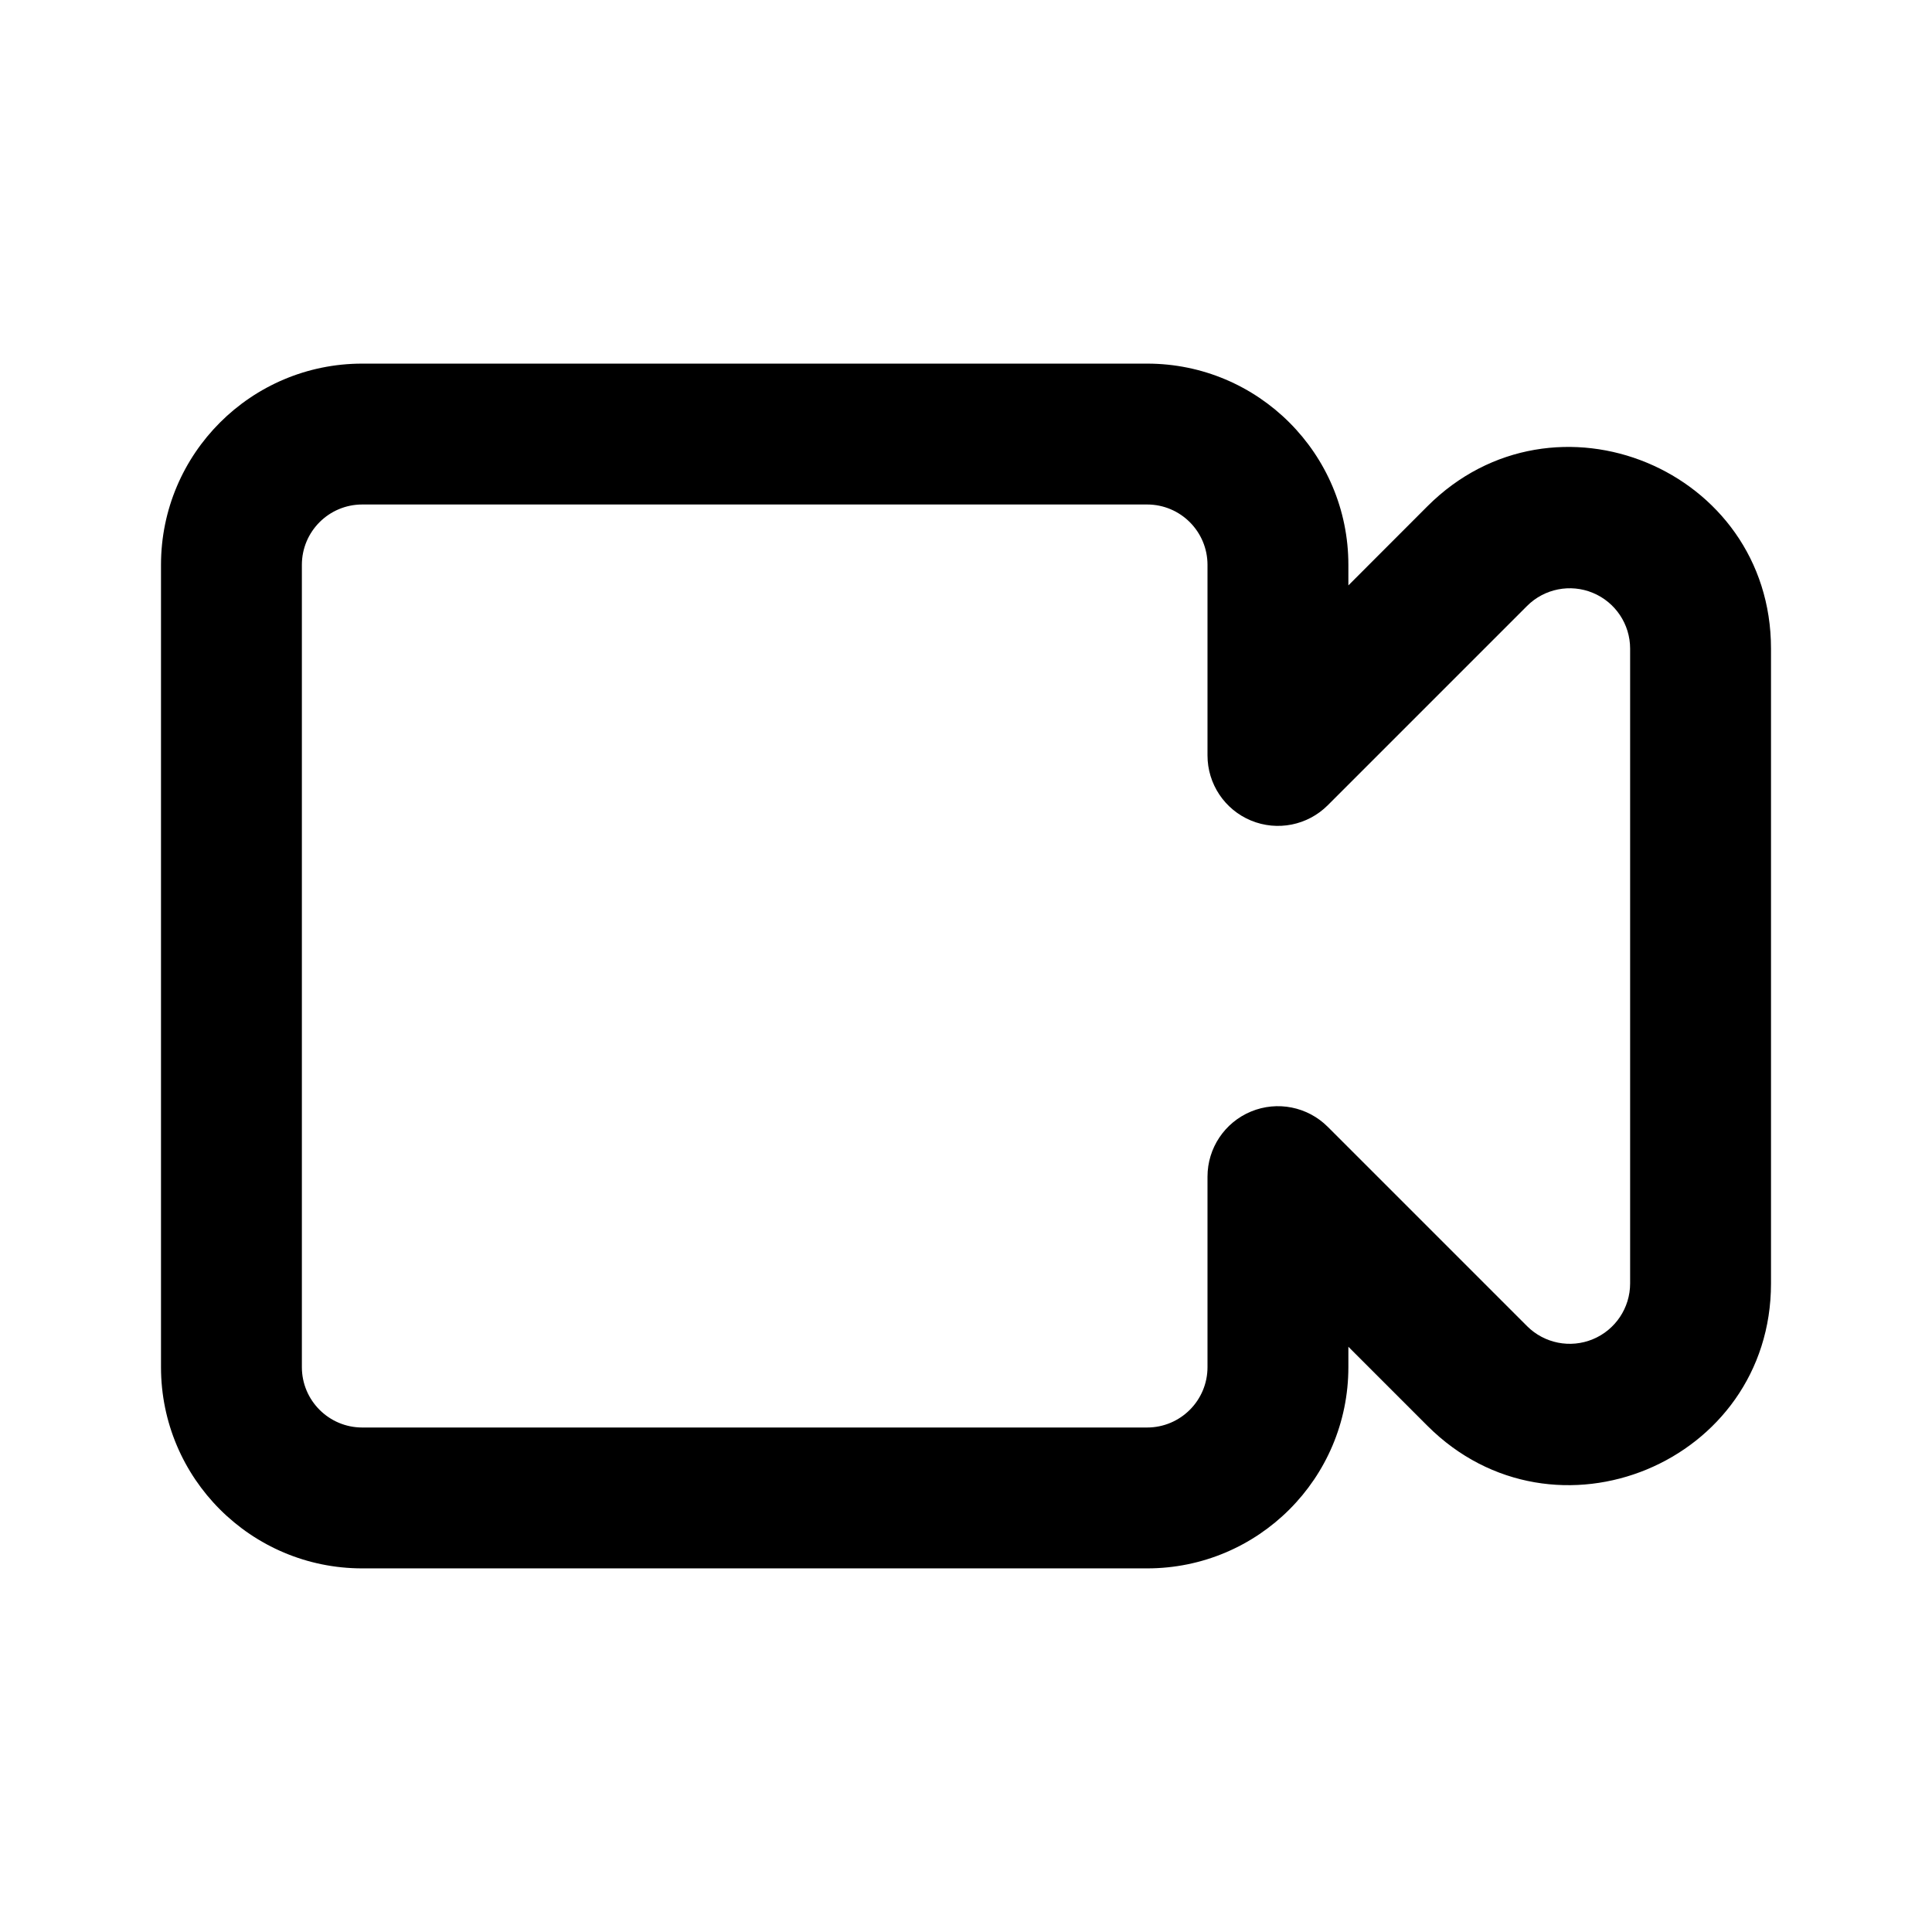
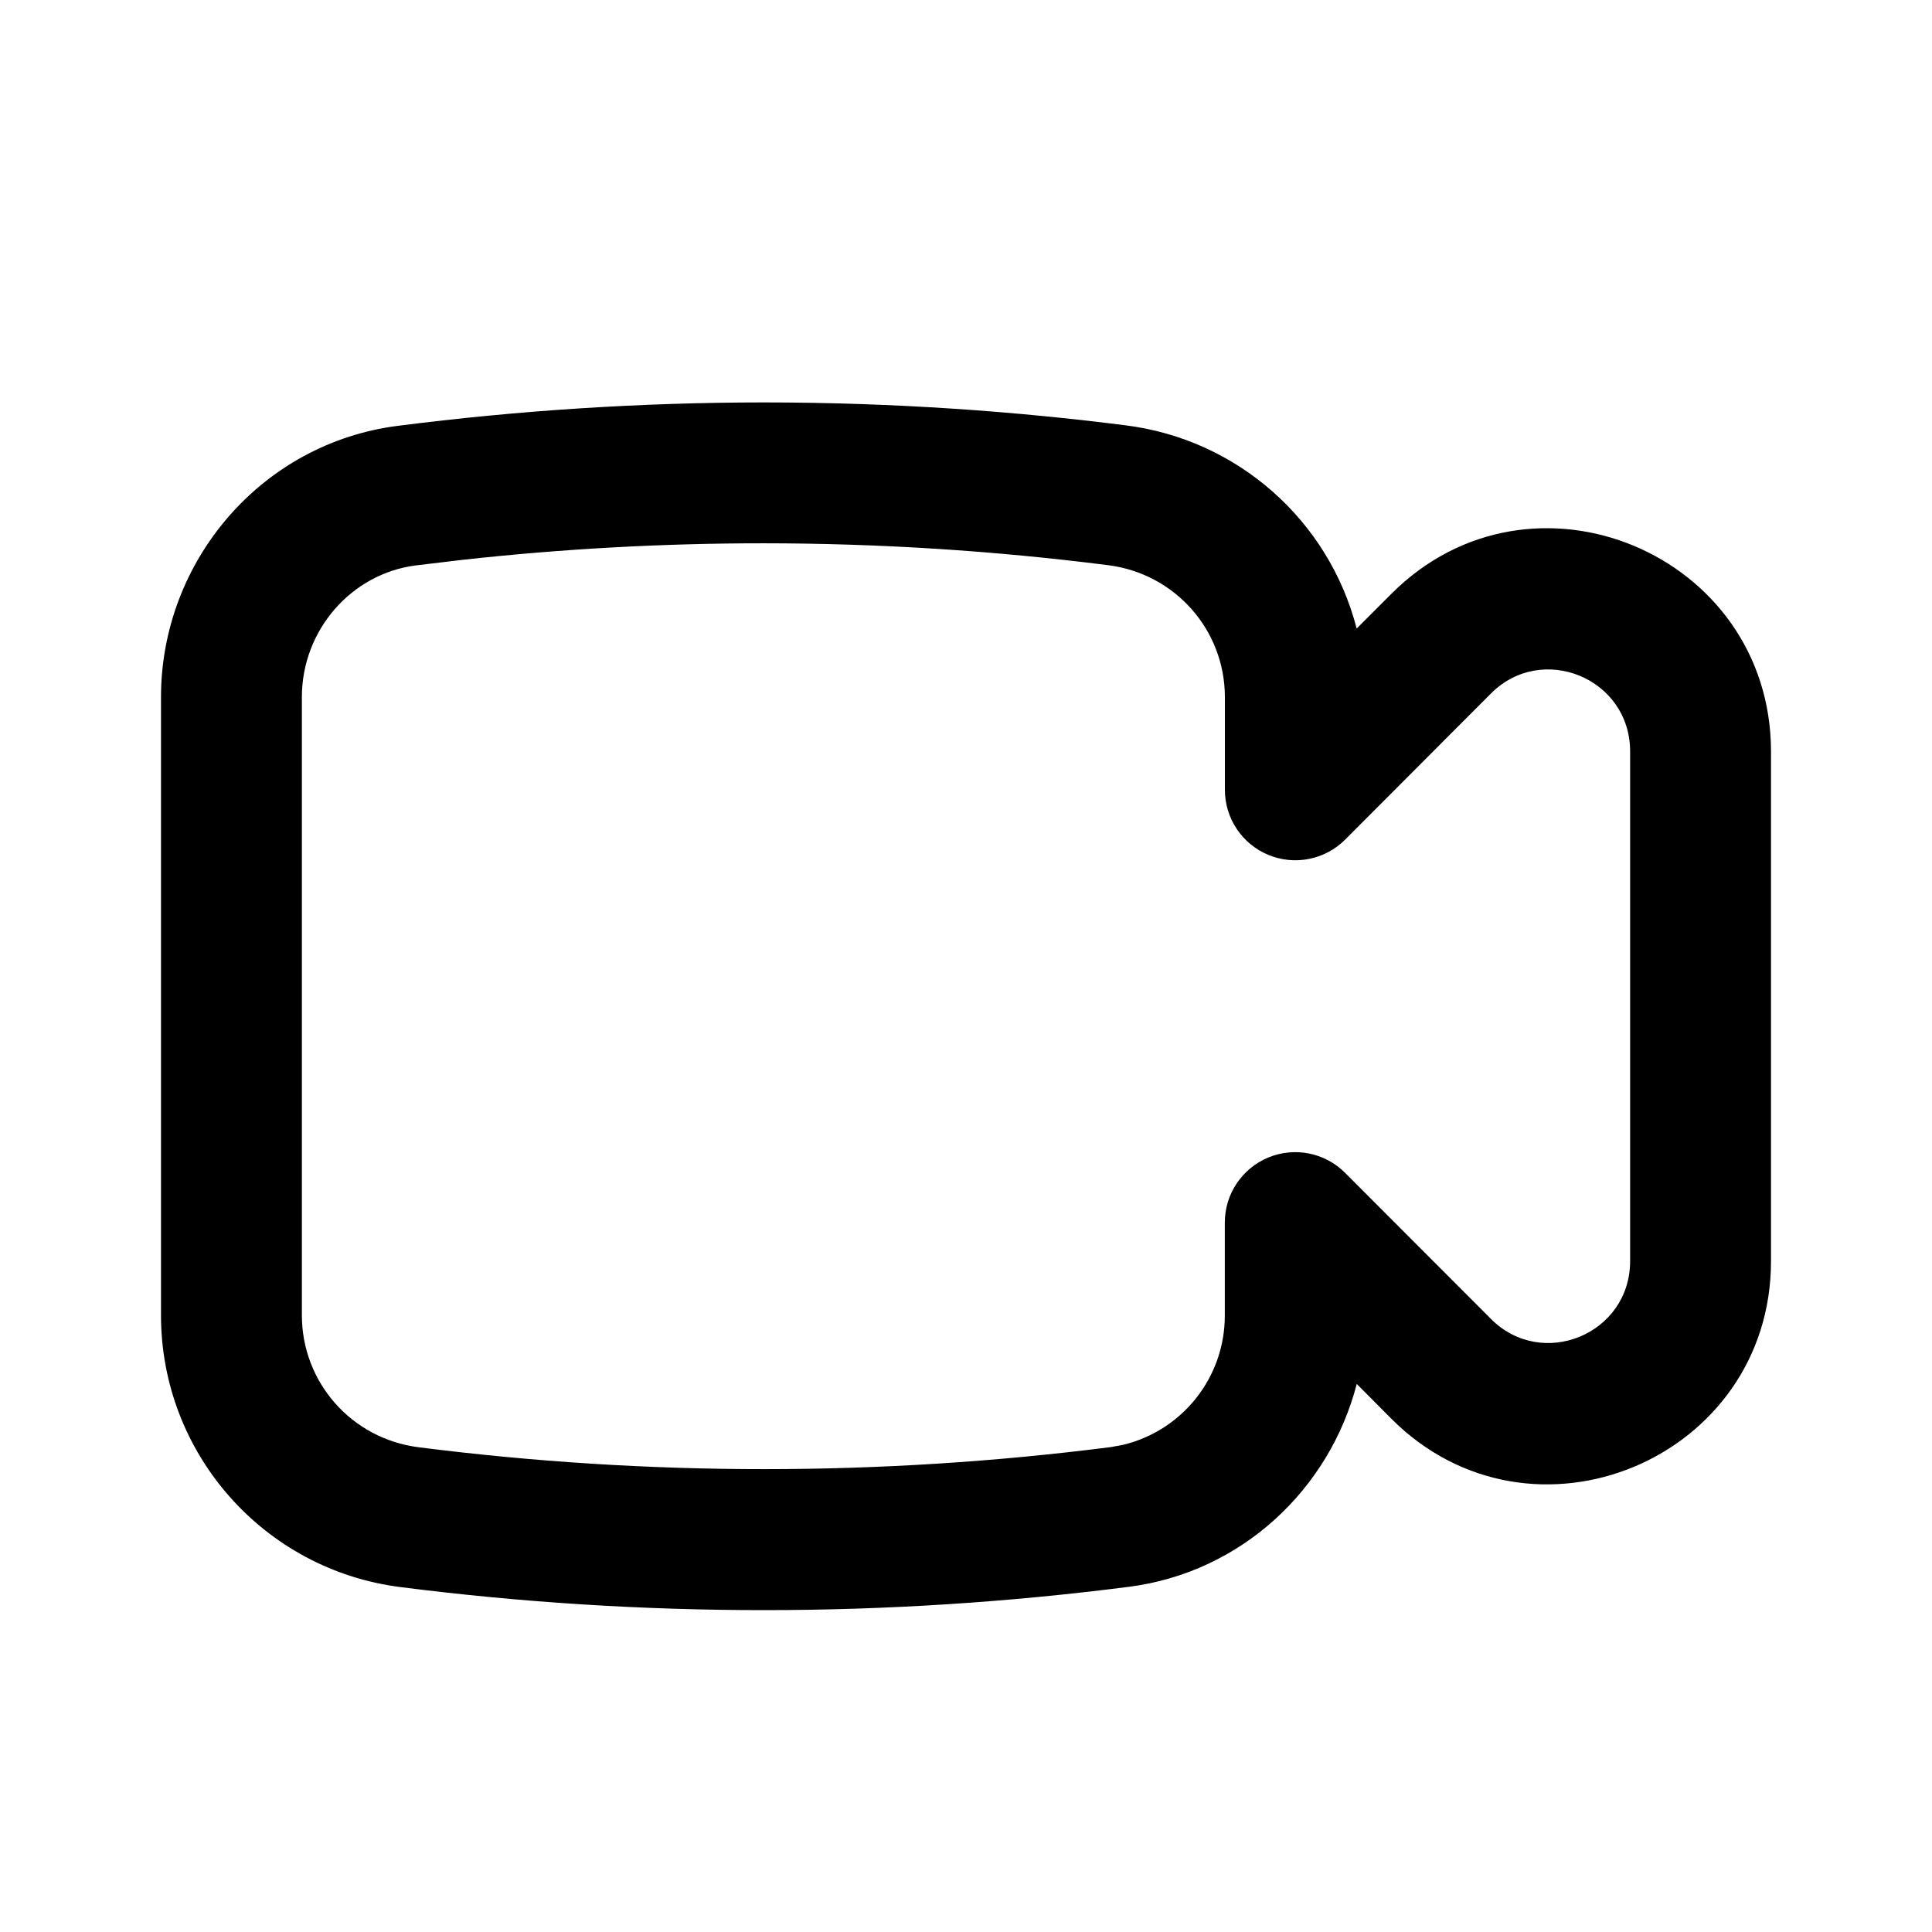
- <svg xmlns="http://www.w3.org/2000/svg" width="24" height="24" fill="none">
-   <path fill="#000" fill-rule="evenodd" d="M2 7.017a2.5 2.5 0 0 1 2.5-2.5h9.75a2.5 2.5 0 0 1 2.5 2.5v.255l.982-.983C19.308 4.714 22 5.83 22 8.057v7.887c0 2.228-2.692 3.343-4.268 1.768l-.982-.982v.253a2.5 2.5 0 0 1-2.5 2.5H4.5a2.5 2.5 0 0 1-2.5-2.5zm2.5-.75a.75.75 0 0 0-.75.75v9.966c0 .414.336.75.75.75h9.75a.75.75 0 0 0 .75-.75v-2.366a.875.875 0 0 1 1.494-.619l2.476 2.476a.75.75 0 0 0 1.28-.53V8.057a.75.75 0 0 0-1.28-.53l-2.476 2.476A.875.875 0 0 1 15 9.384V7.017a.75.75 0 0 0-.75-.75z" clip-rule="evenodd" />
+ <svg xmlns="http://www.w3.org/2000/svg" width="24" height="24" fill="none" viewBox="0 0 24 24">
+   <path fill="#000" fill-rule="evenodd" d="M9.483 4.999c1.641 0 3.15.113 4.503.285a3.4 3.4 0 0 1 2.867 2.524l.43-.43C19.025 5.63 22 6.877 22 9.337v6.329c0 2.46-2.974 3.705-4.718 1.956l-.428-.43c-.338 1.307-1.43 2.34-2.83 2.52a35.7 35.7 0 0 1-9.045.004A3.403 3.403 0 0 1 2 16.338V8.66c0-1.688 1.246-3.154 2.941-3.37a36 36 0 0 1 4.542-.291m0 1.75a34 34 0 0 0-3.724.204l-.595.071c-.798.102-1.414.803-1.414 1.636v7.678c0 .835.618 1.534 1.448 1.64a34 34 0 0 0 8.603-.002l.147-.027a1.65 1.65 0 0 0 1.267-1.61v-1.151a.875.875 0 0 1 1.494-.619l1.813 1.816c.634.636 1.728.191 1.728-.72v-6.33c0-.911-1.095-1.357-1.729-.72L16.71 10.43a.875.875 0 0 1-1.494-.618V8.661c0-.835-.619-1.535-1.45-1.64a34 34 0 0 0-4.282-.272" clip-rule="evenodd" />
</svg>
